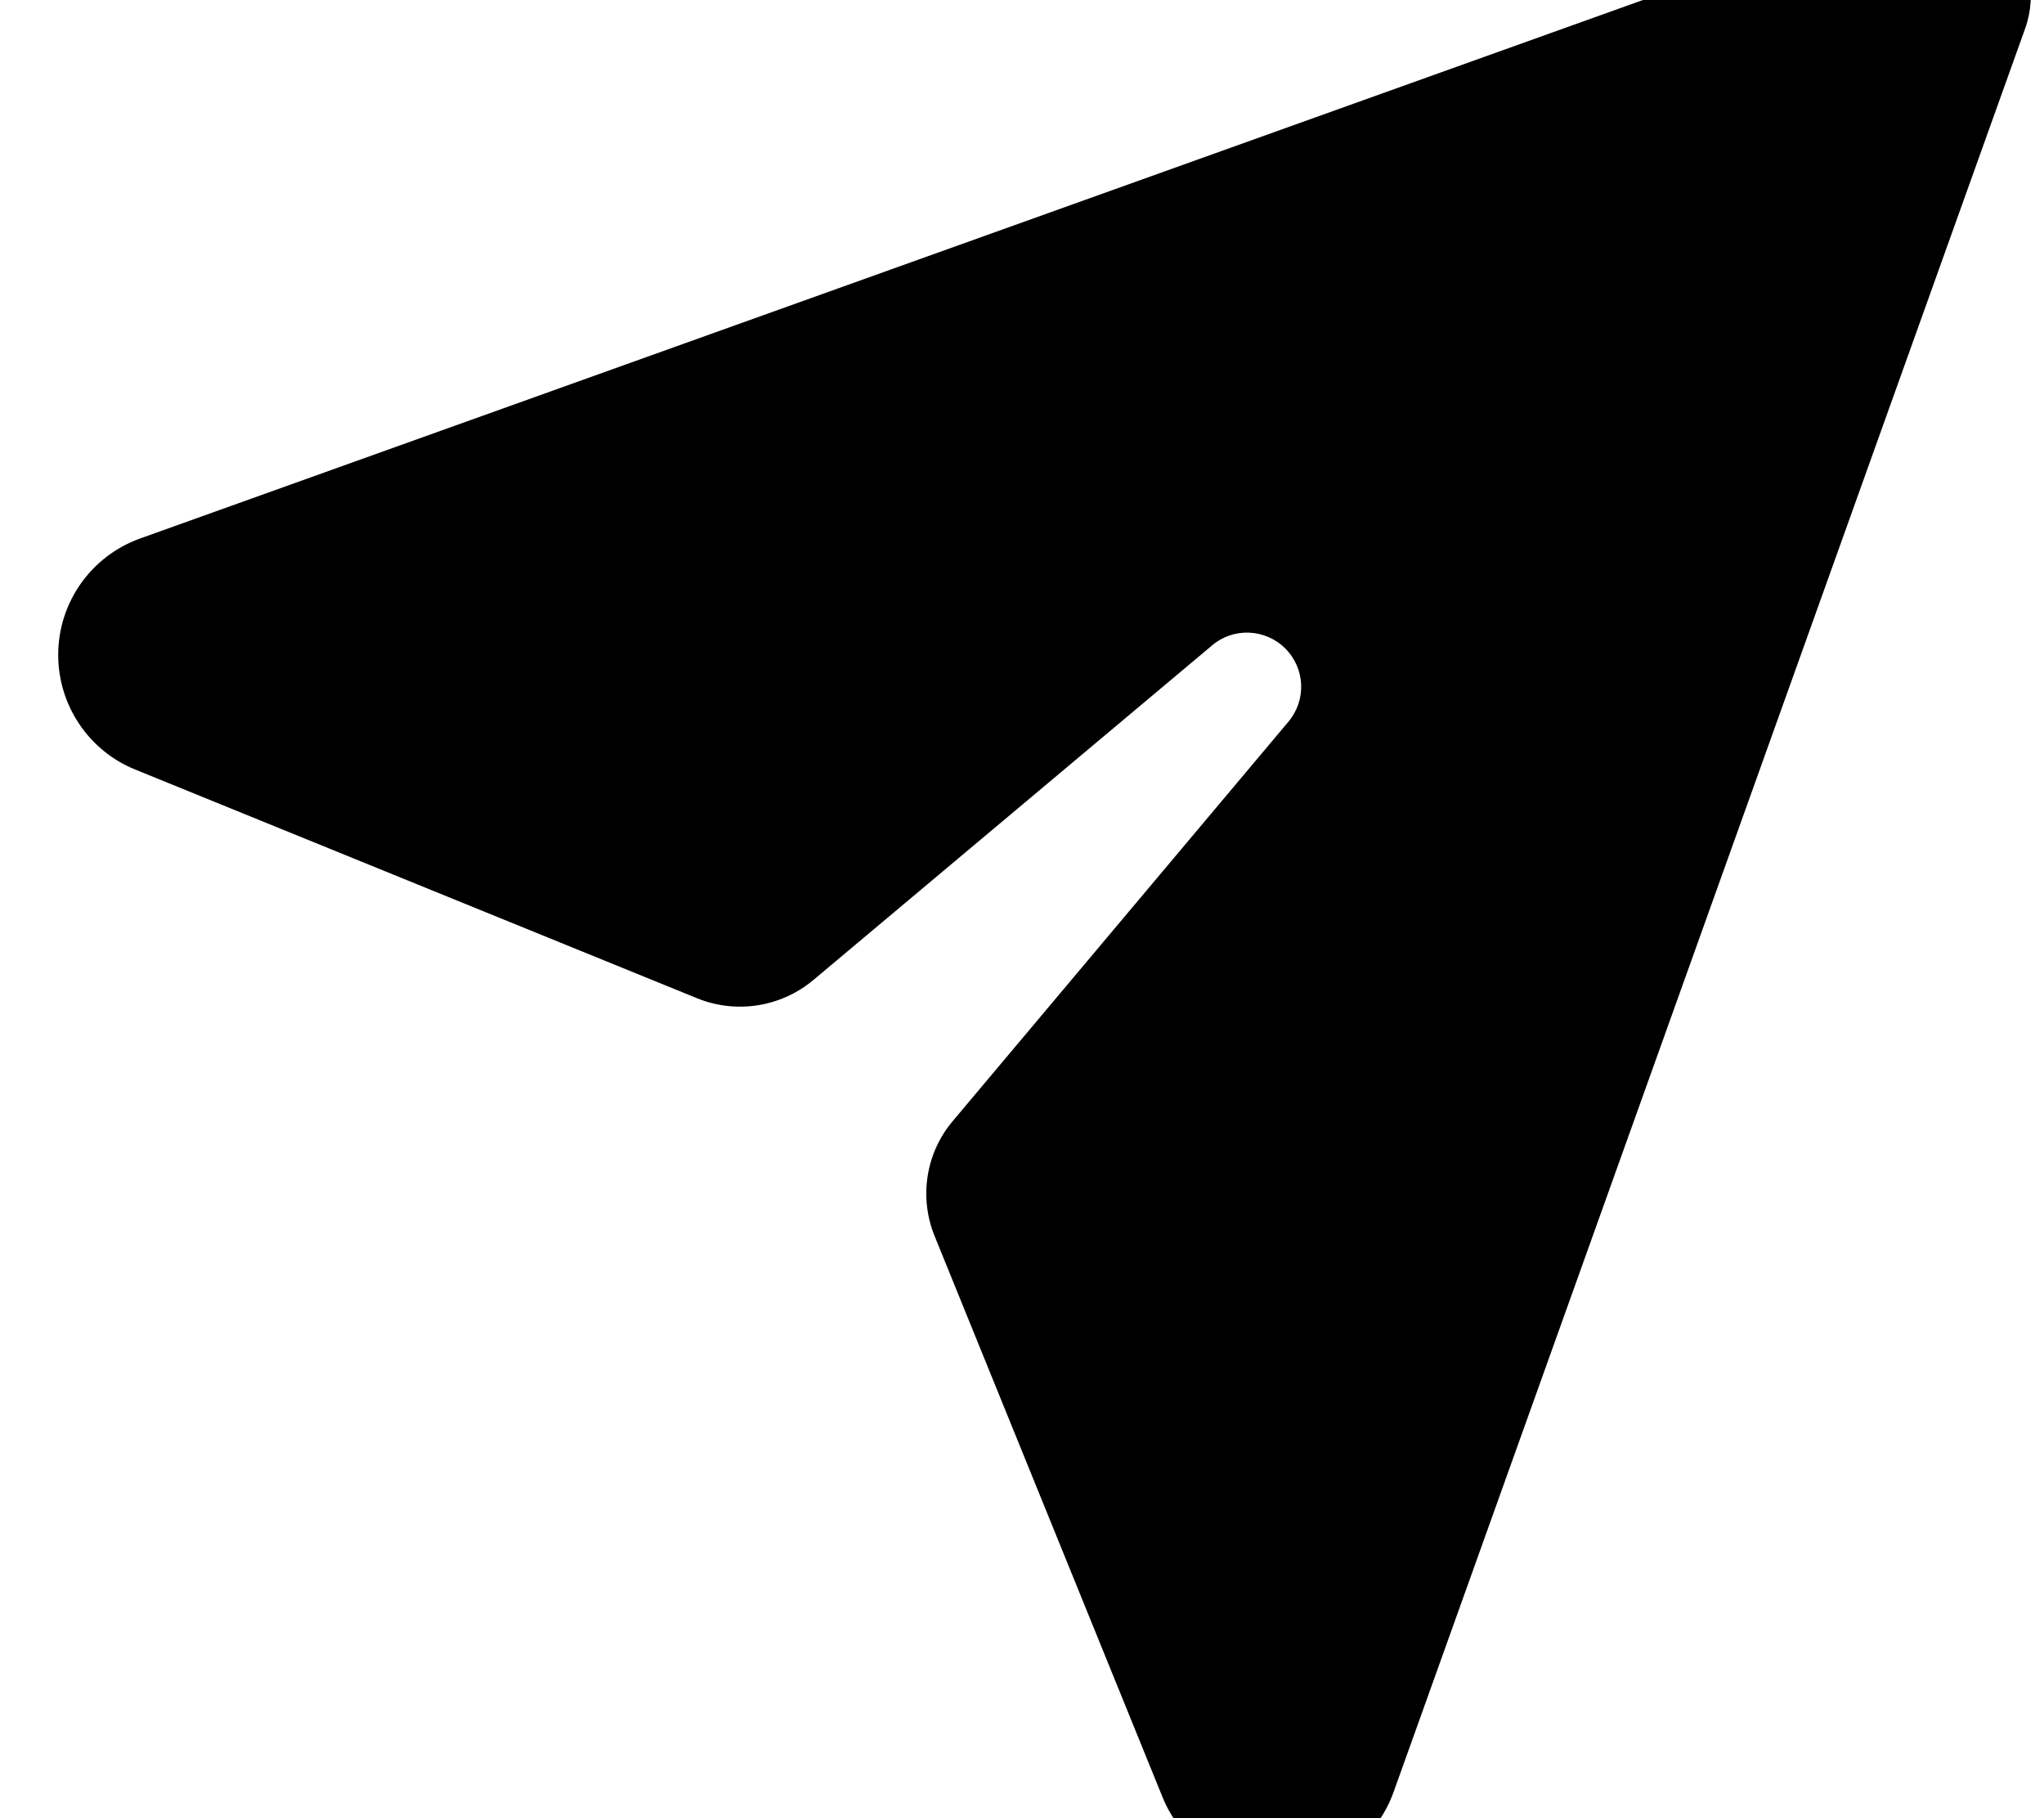
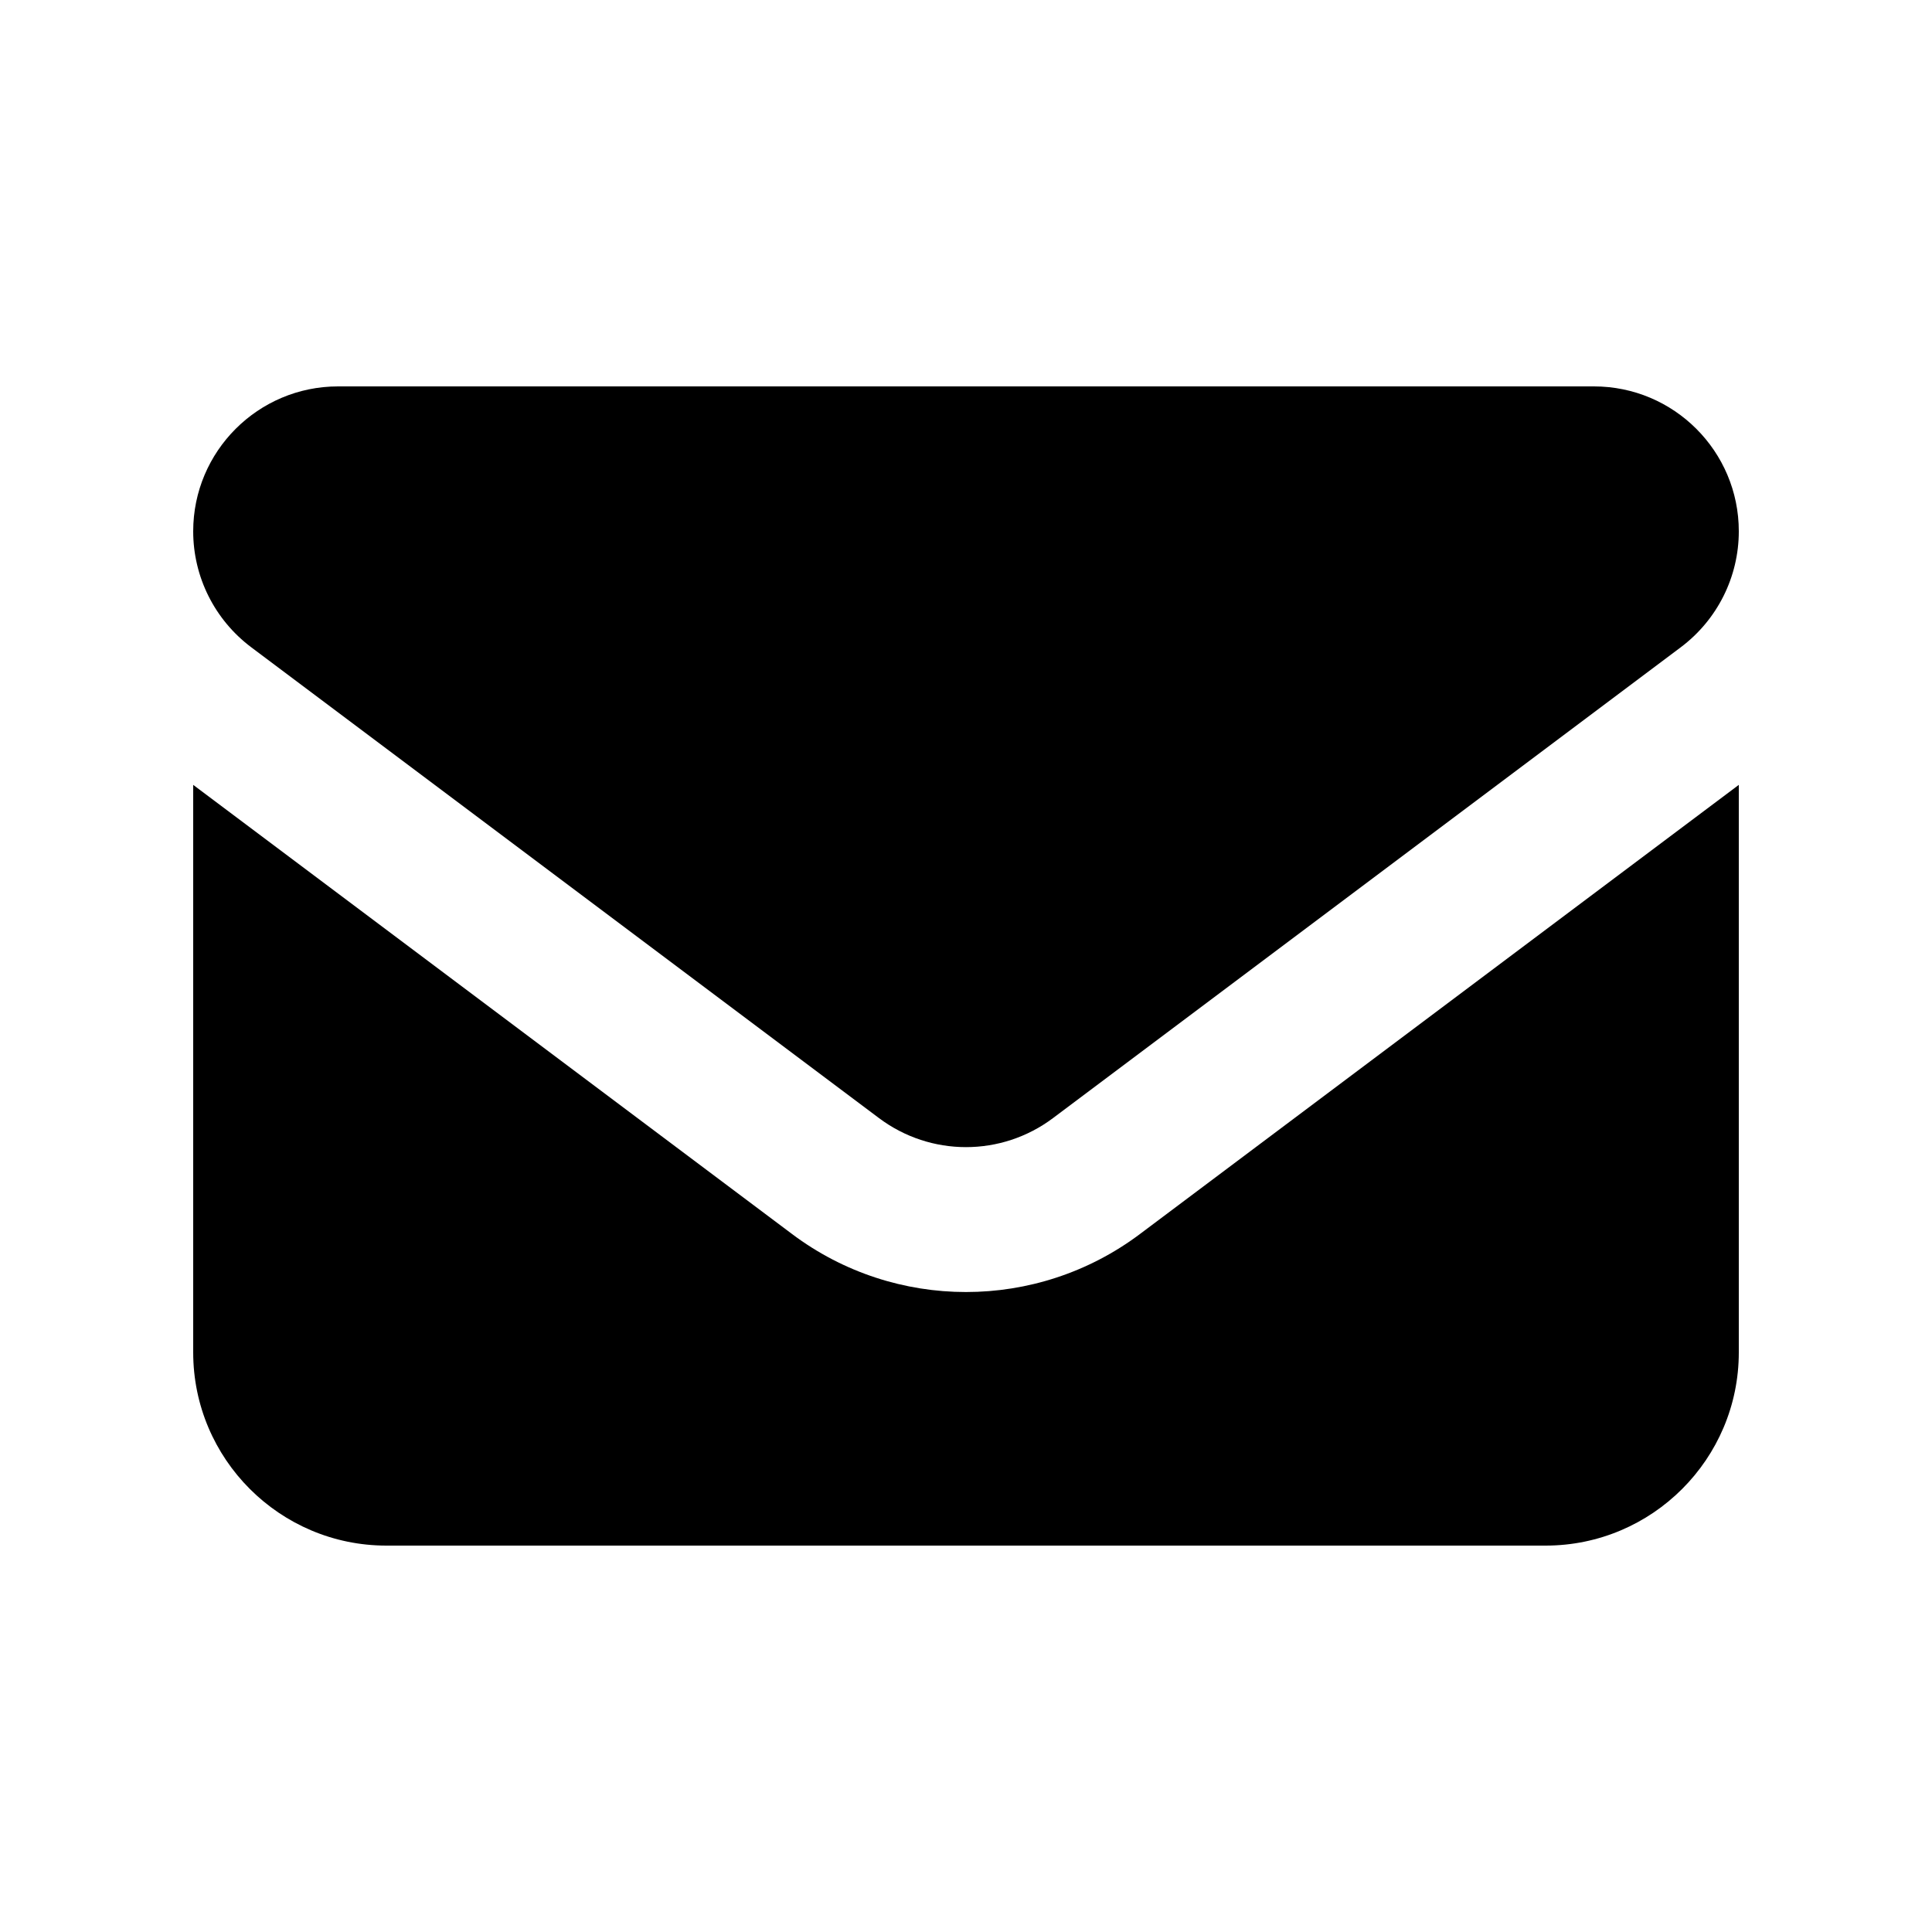
- <svg xmlns="http://www.w3.org/2000/svg" viewBox="0 0 576 512">
-   <path d="M536.4-26.3c9.8-3.5 20.6-1 28 6.3s9.8 18.2 6.3 28l-178 496.9c-5 13.9-18.1 23.1-32.8 23.1-14.2 0-27-8.6-32.3-21.7l-64.2-158c-4.5-11-2.5-23.6 5.2-32.6l94.5-112.4c5.1-6.1 4.7-15-.9-20.6s-14.6-6-20.6-.9L229.2 276.1c-9.1 7.6-21.6 9.6-32.6 5.2L38.1 216.8c-13.1-5.3-21.7-18.1-21.7-32.3 0-14.7 9.2-27.8 23.1-32.8l496.9-178z" />
+ <svg xmlns="http://www.w3.org/2000/svg" viewBox="0 0 640 640">
+   <path d="M112 128C85.5 128 64 149.5 64 176C64 191.1 71.1 205.3 83.2 214.4L291.2 370.4C308.3 383.2 331.7 383.2 348.8 370.4L556.8 214.4C568.9 205.3 576 191.1 576 176C576 149.5 554.5 128 528 128L112 128zM64 260L64 448C64 483.3 92.7 512 128 512L512 512C547.3 512 576 483.3 576 448L576 260L377.6 408.8C343.5 434.4 296.5 434.4 262.4 408.8L64 260z" />
</svg>
